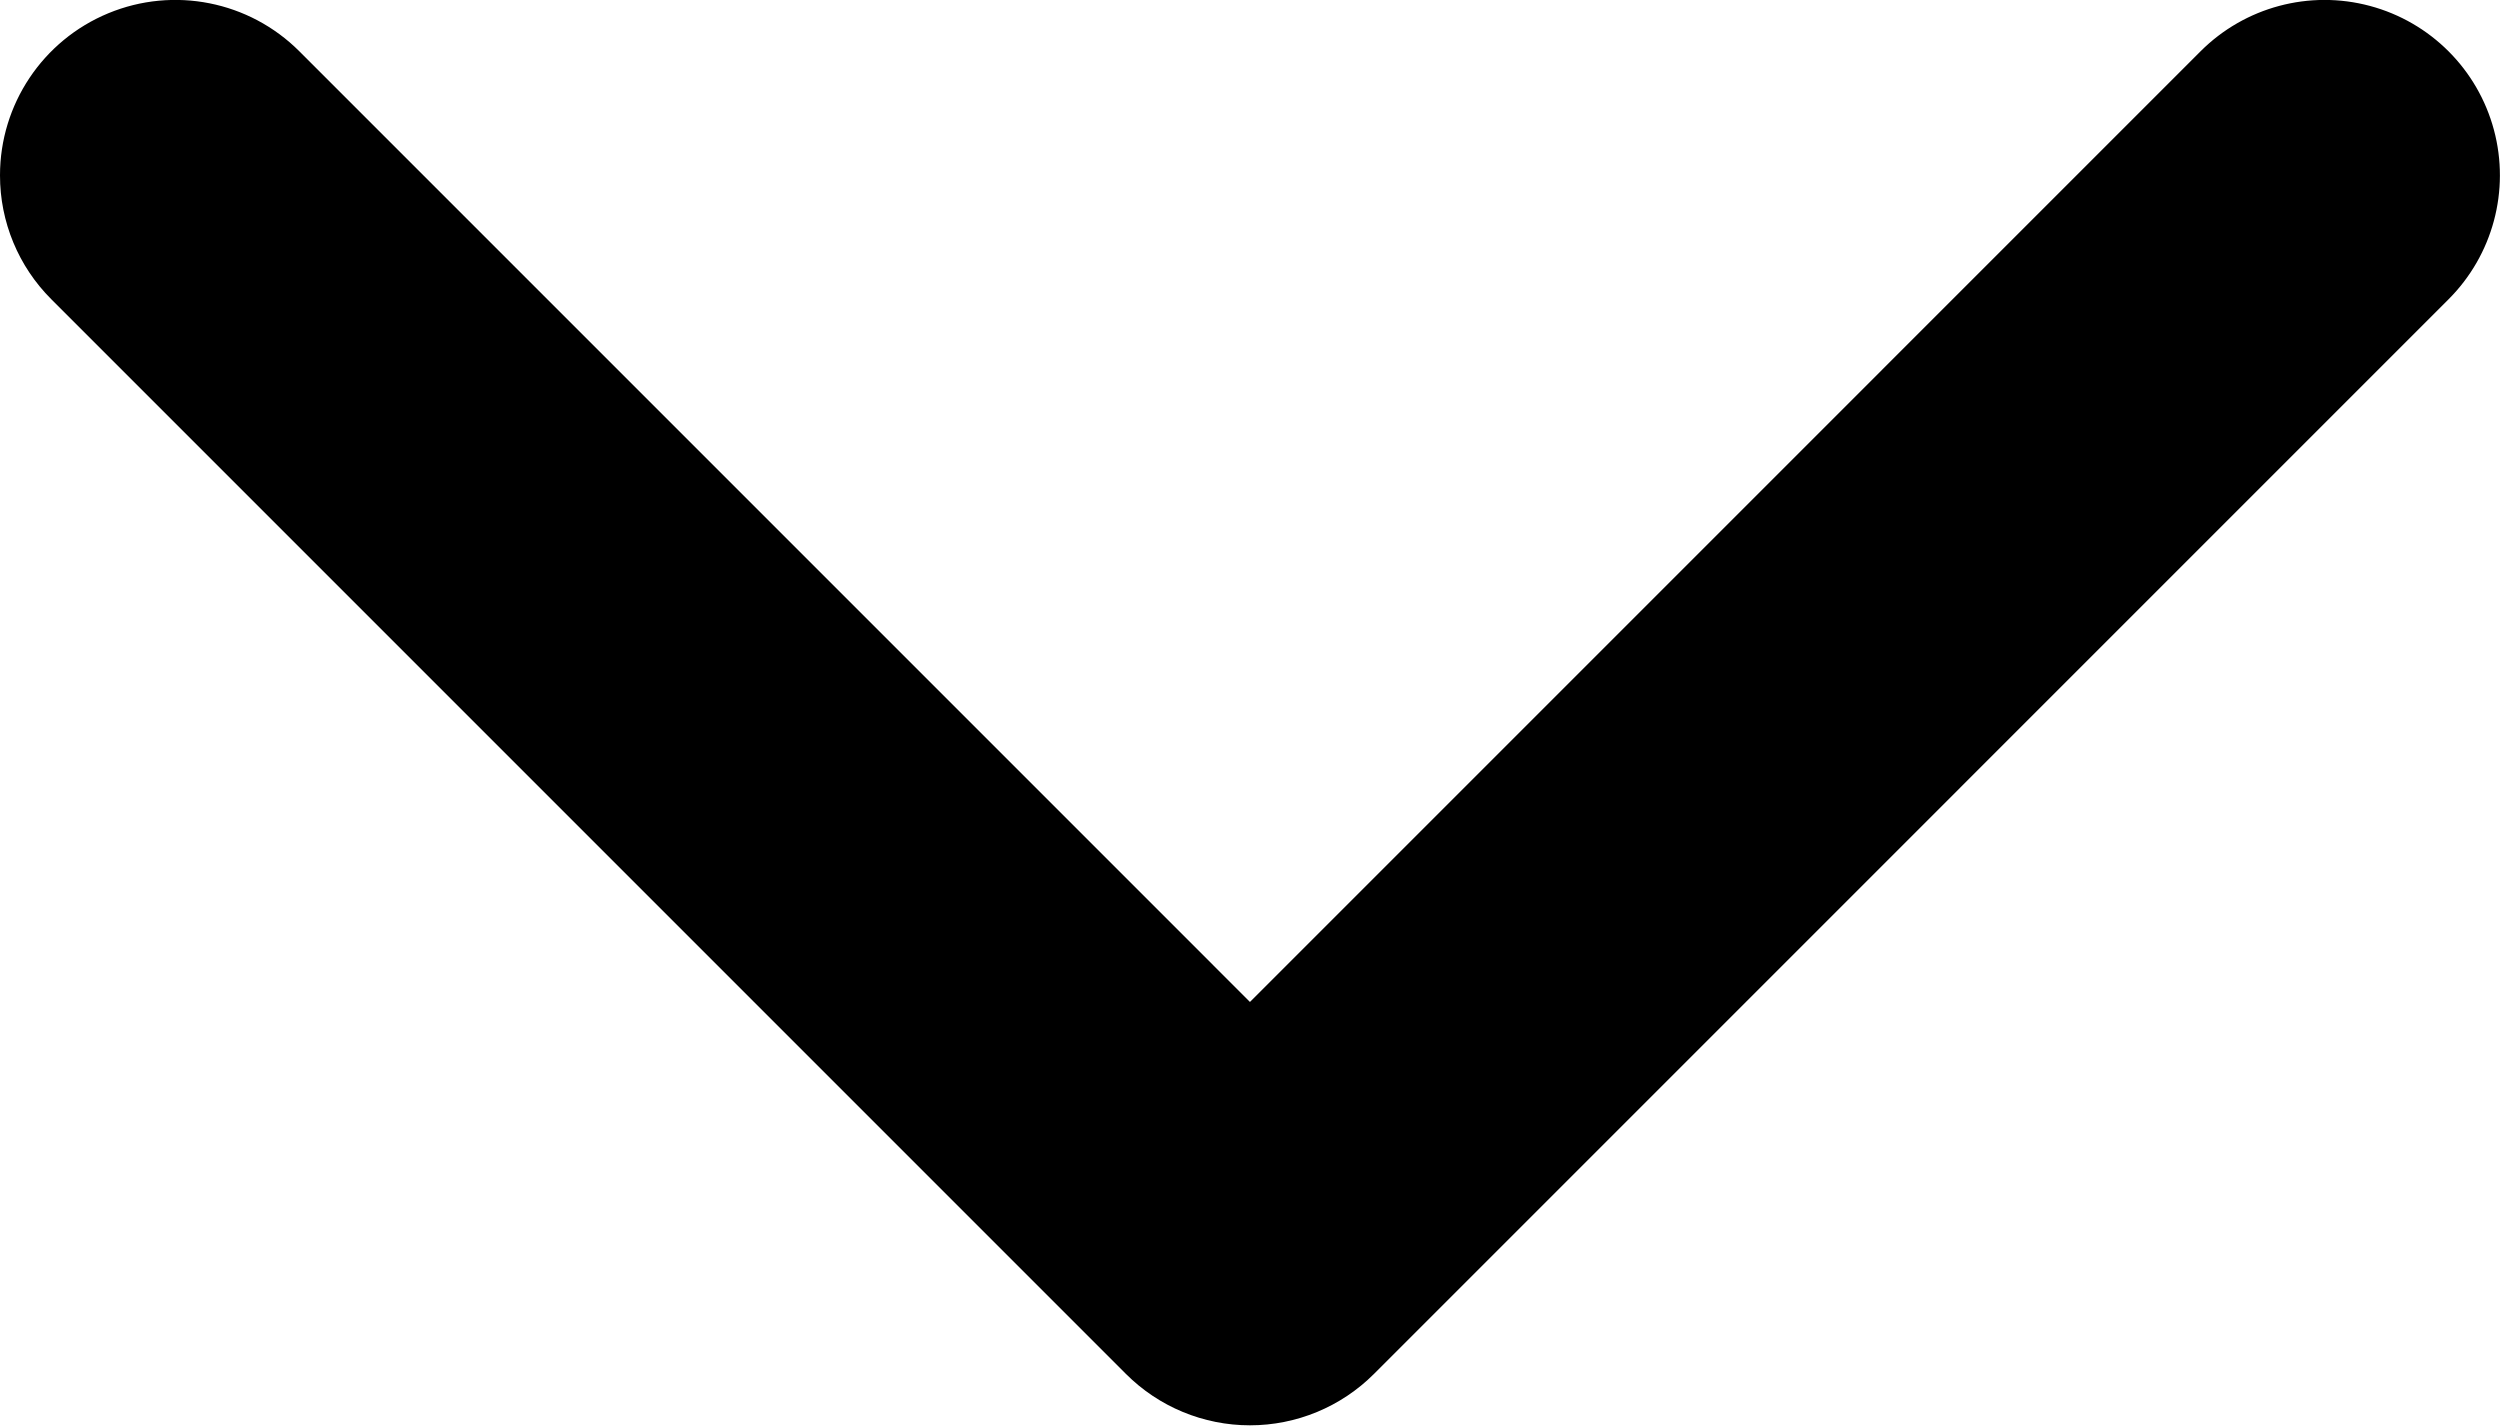
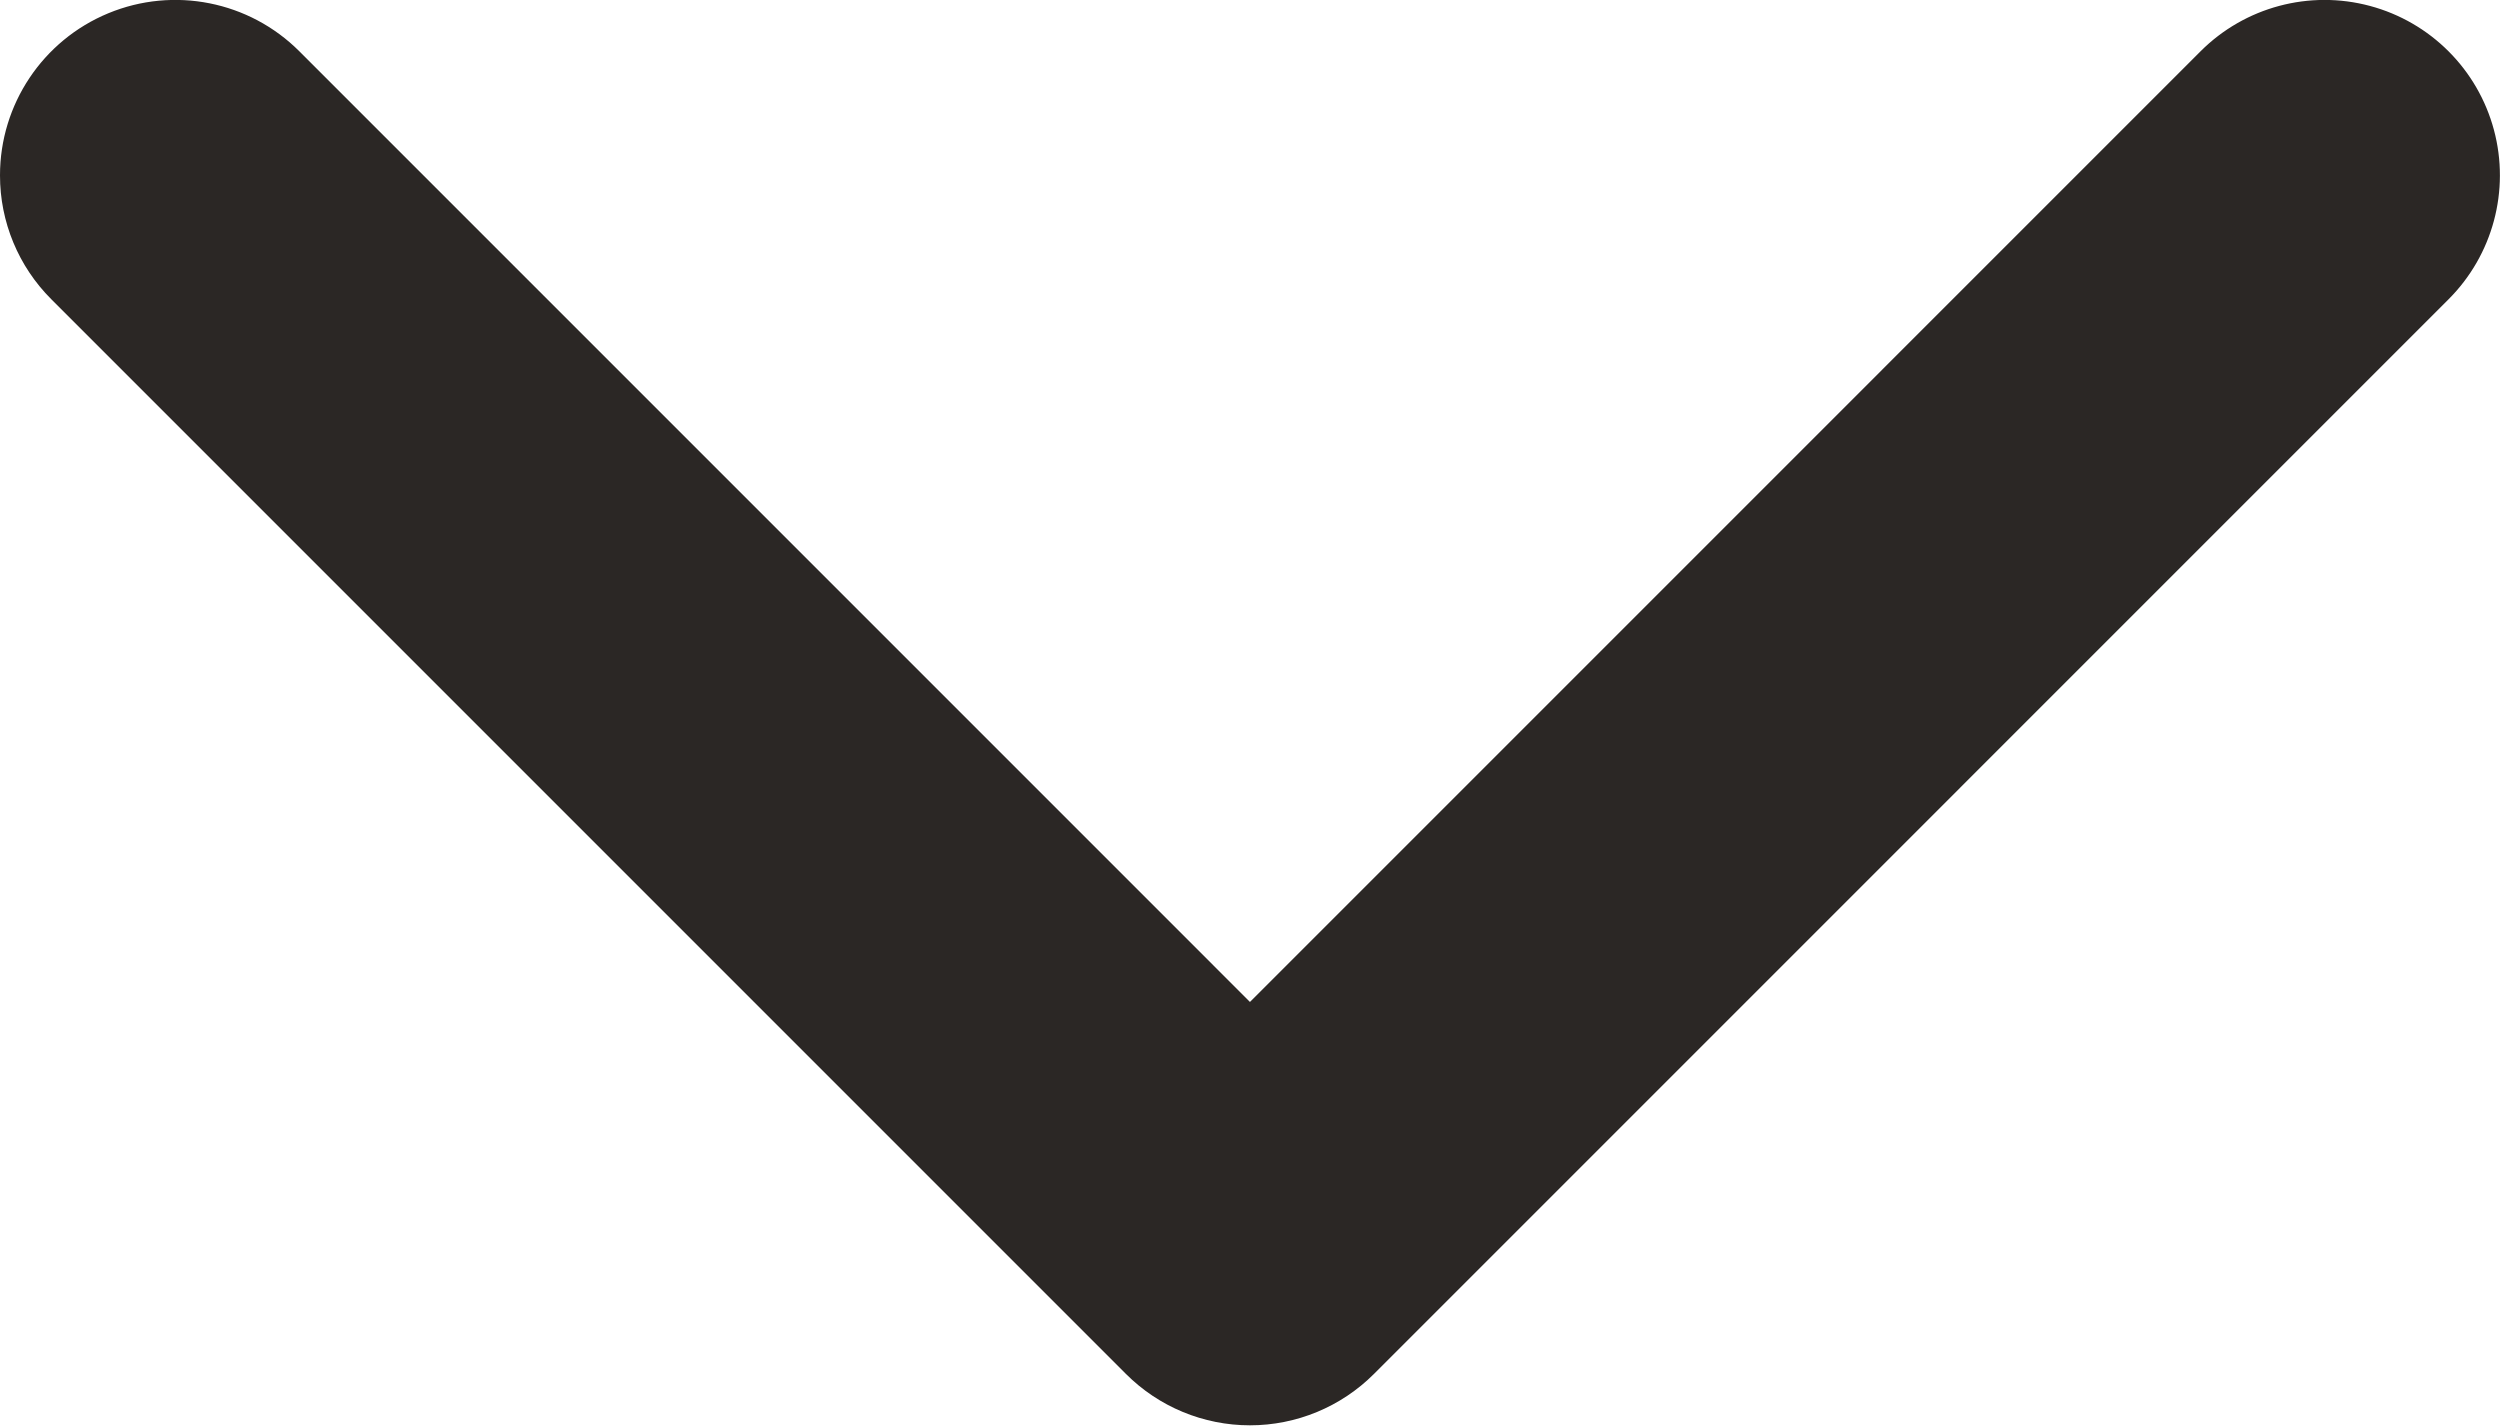
<svg xmlns="http://www.w3.org/2000/svg" width="499px" height="285px" viewBox="0 0 499 285" version="1.1">
-   <path d="M-2.66453526e-14,35 C-0.005,20.841 8.521,8.074 21.601,2.654 C34.681,-2.767 49.739,0.228 59.75,10.24 L249.49,199.99 L439.23,10.24 C448.072,1.398 460.96,-2.056 473.039,1.181 C485.118,4.417 494.553,13.852 497.789,25.931 C501.026,38.01 497.572,50.898 488.73,59.74 L274.24,274.24 C267.676,280.805 258.773,284.493 249.49,284.493 C240.207,284.493 231.304,280.805 224.74,274.24 L10.25,59.74 C3.679,53.185 -0.01,44.282 -2.66453526e-14,35 Z" fill="#000000" fill-rule="nonzero" />
+   <path d="M-2.66453526e-14,35 C-0.005,20.841 8.521,8.074 21.601,2.654 C34.681,-2.767 49.739,0.228 59.75,10.24 L249.49,199.99 L439.23,10.24 C448.072,1.398 460.96,-2.056 473.039,1.181 C485.118,4.417 494.553,13.852 497.789,25.931 C501.026,38.01 497.572,50.898 488.73,59.74 L274.24,274.24 C267.676,280.805 258.773,284.493 249.49,284.493 C240.207,284.493 231.304,280.805 224.74,274.24 L10.25,59.74 C3.679,53.185 -0.01,44.282 -2.66453526e-14,35 Z" fill="#2B2725" fill-rule="nonzero" />
</svg>
